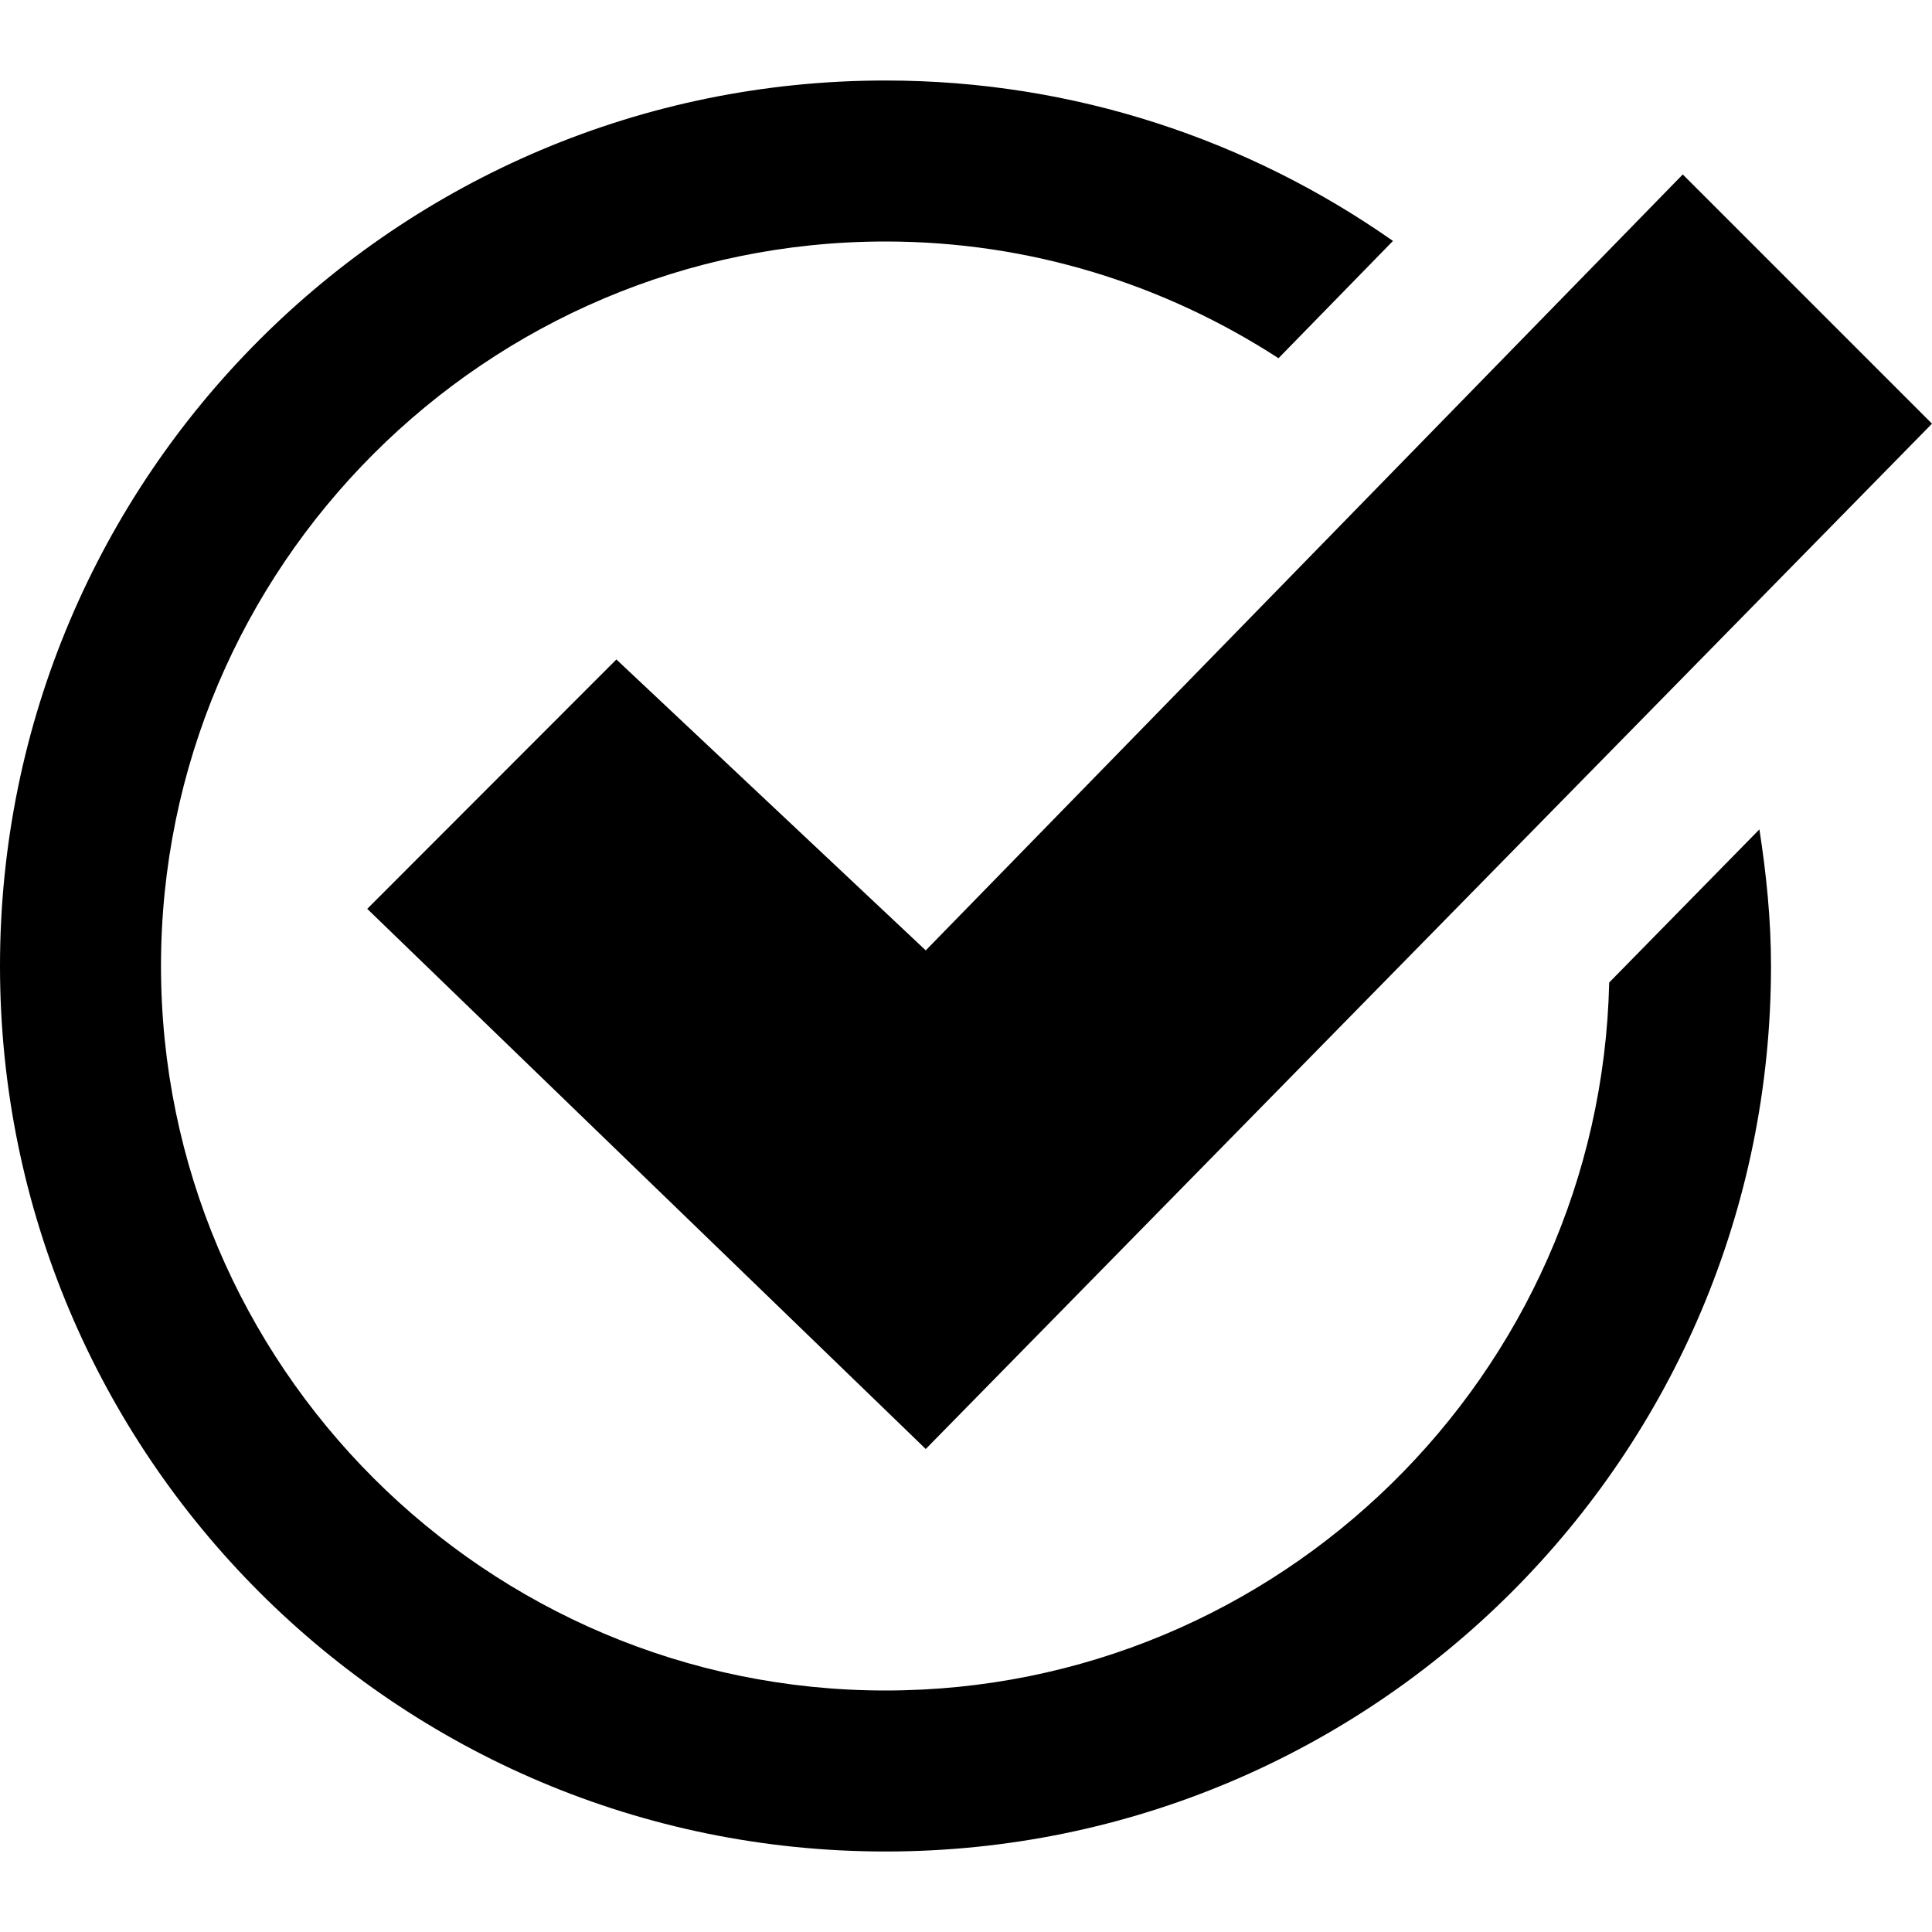
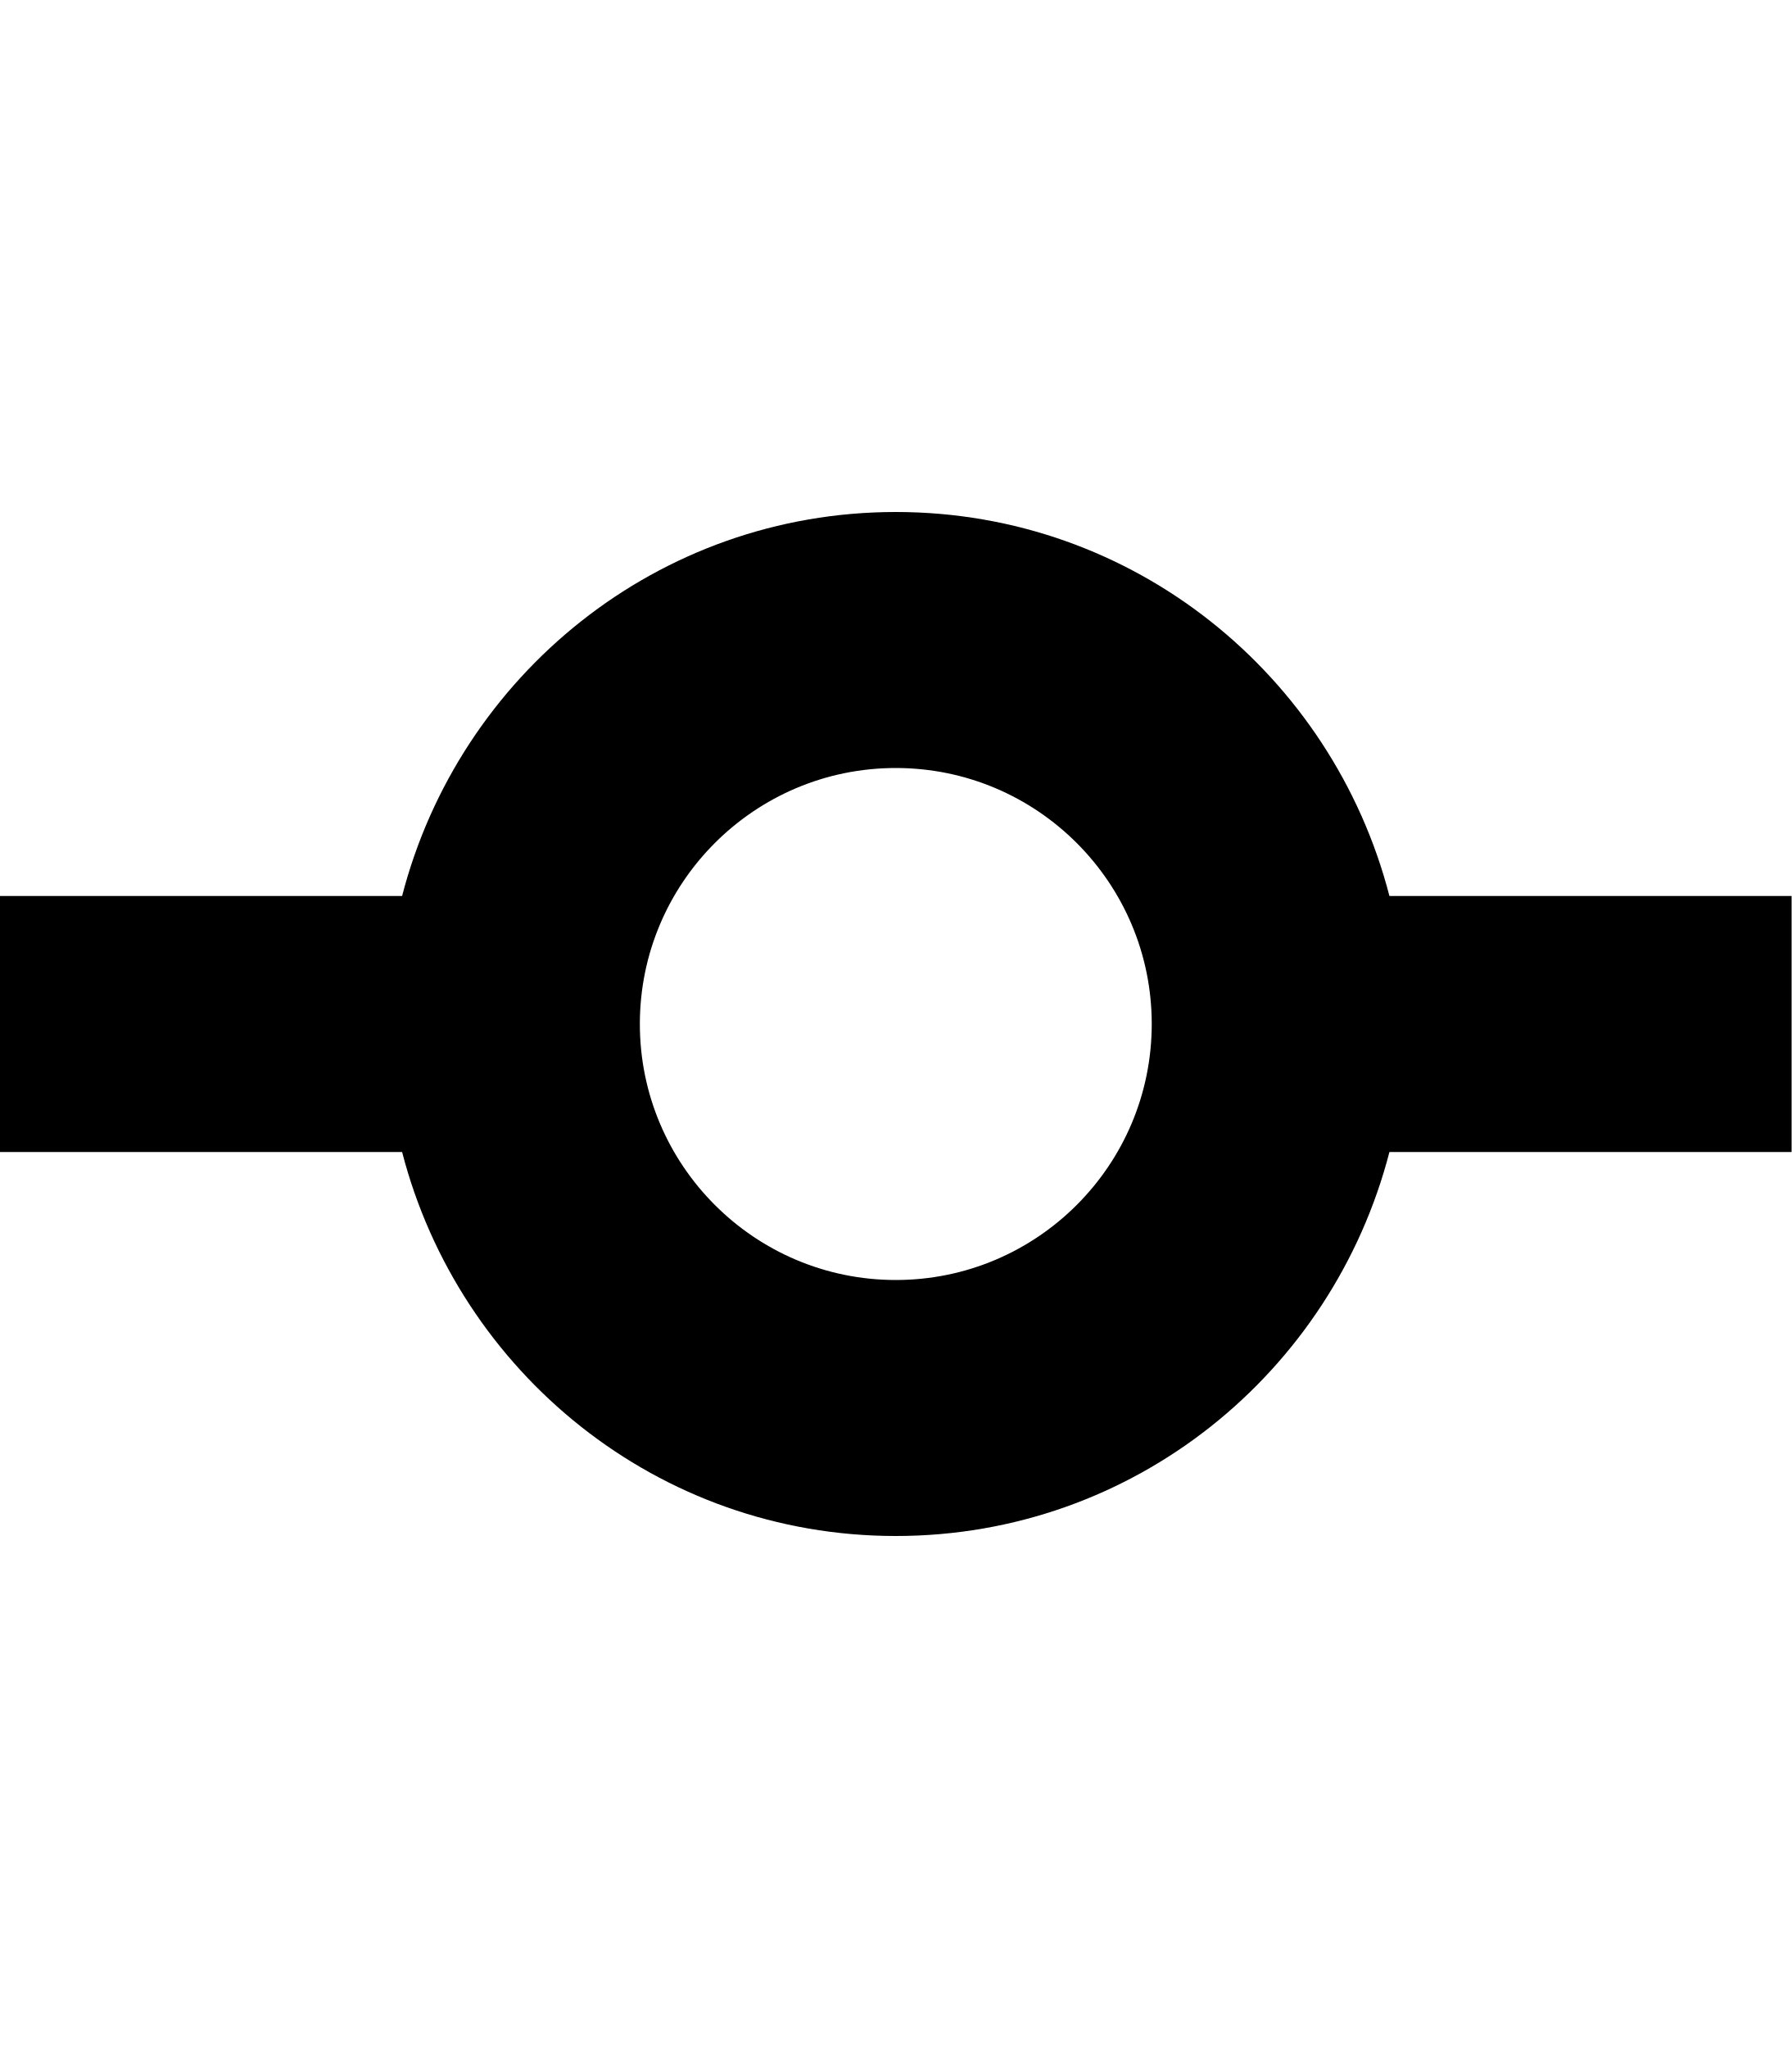
- <svg xmlns="http://www.w3.org/2000/svg" width="24" height="24" viewBox="0 0 24 24">
-   <path d="M21.856 10.303c.086.554.144 1.118.144 1.697 0 6.075-4.925 11-11 11s-11-4.925-11-11 4.925-11 11-11c2.347 0 4.518.741 6.304 1.993l-1.422 1.457c-1.408-.913-3.082-1.45-4.882-1.45-4.962 0-9 4.038-9 9s4.038 9 9 9c4.894 0 8.879-3.928 8.99-8.795l1.866-1.902zm-.952-8.136l-9.404 9.639-3.843-3.614-3.095 3.098 6.938 6.71 12.5-12.737-3.096-3.096z" />
+ <svg xmlns="http://www.w3.org/2000/svg" height="1024" width="896">
+   <path d="M694.875 448C666.375 337.781 567.125 256 448 256c-119.094 0-218.375 81.781-246.906 192H0v128h201.094C229.625 686.25 328.906 768 448 768c119.125 0 218.375-81.75 246.875-192H896V448H694.875zM448 640c-70.656 0-128-57.375-128-128 0-70.656 57.344-128 128-128 70.625 0 128 57.344 128 128C576 582.625 518.625 640 448 640z" />
</svg>
